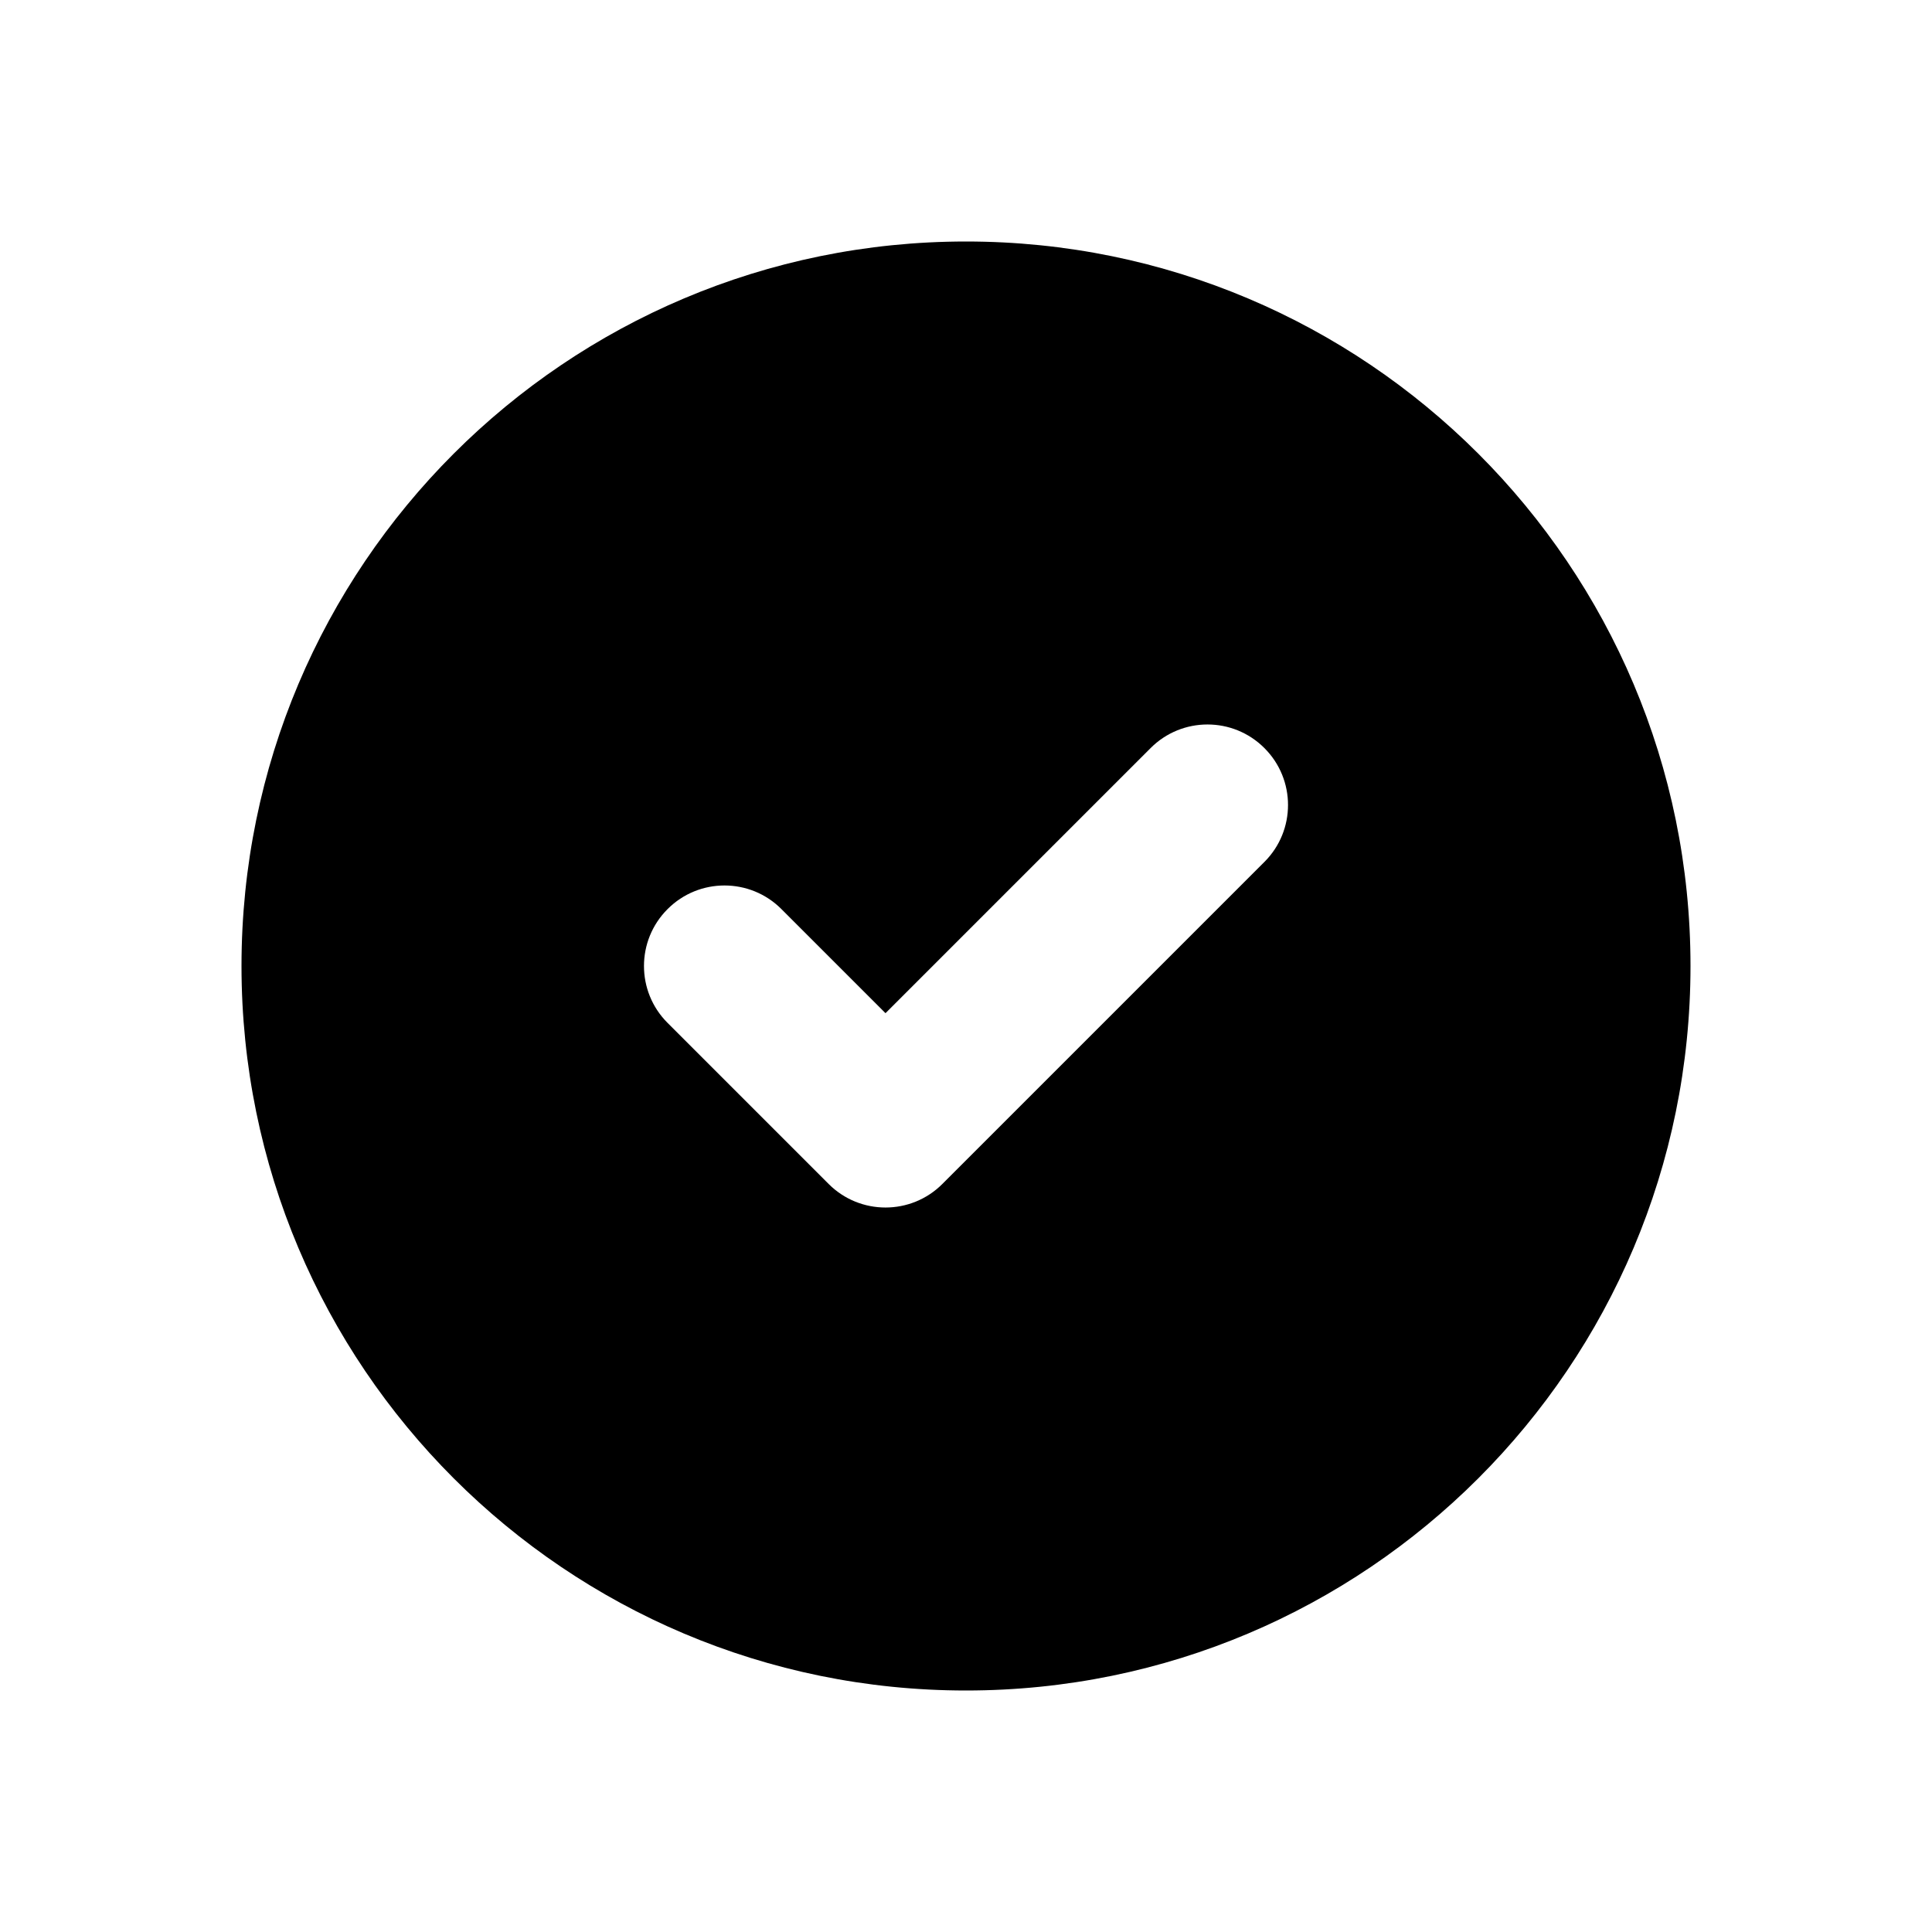
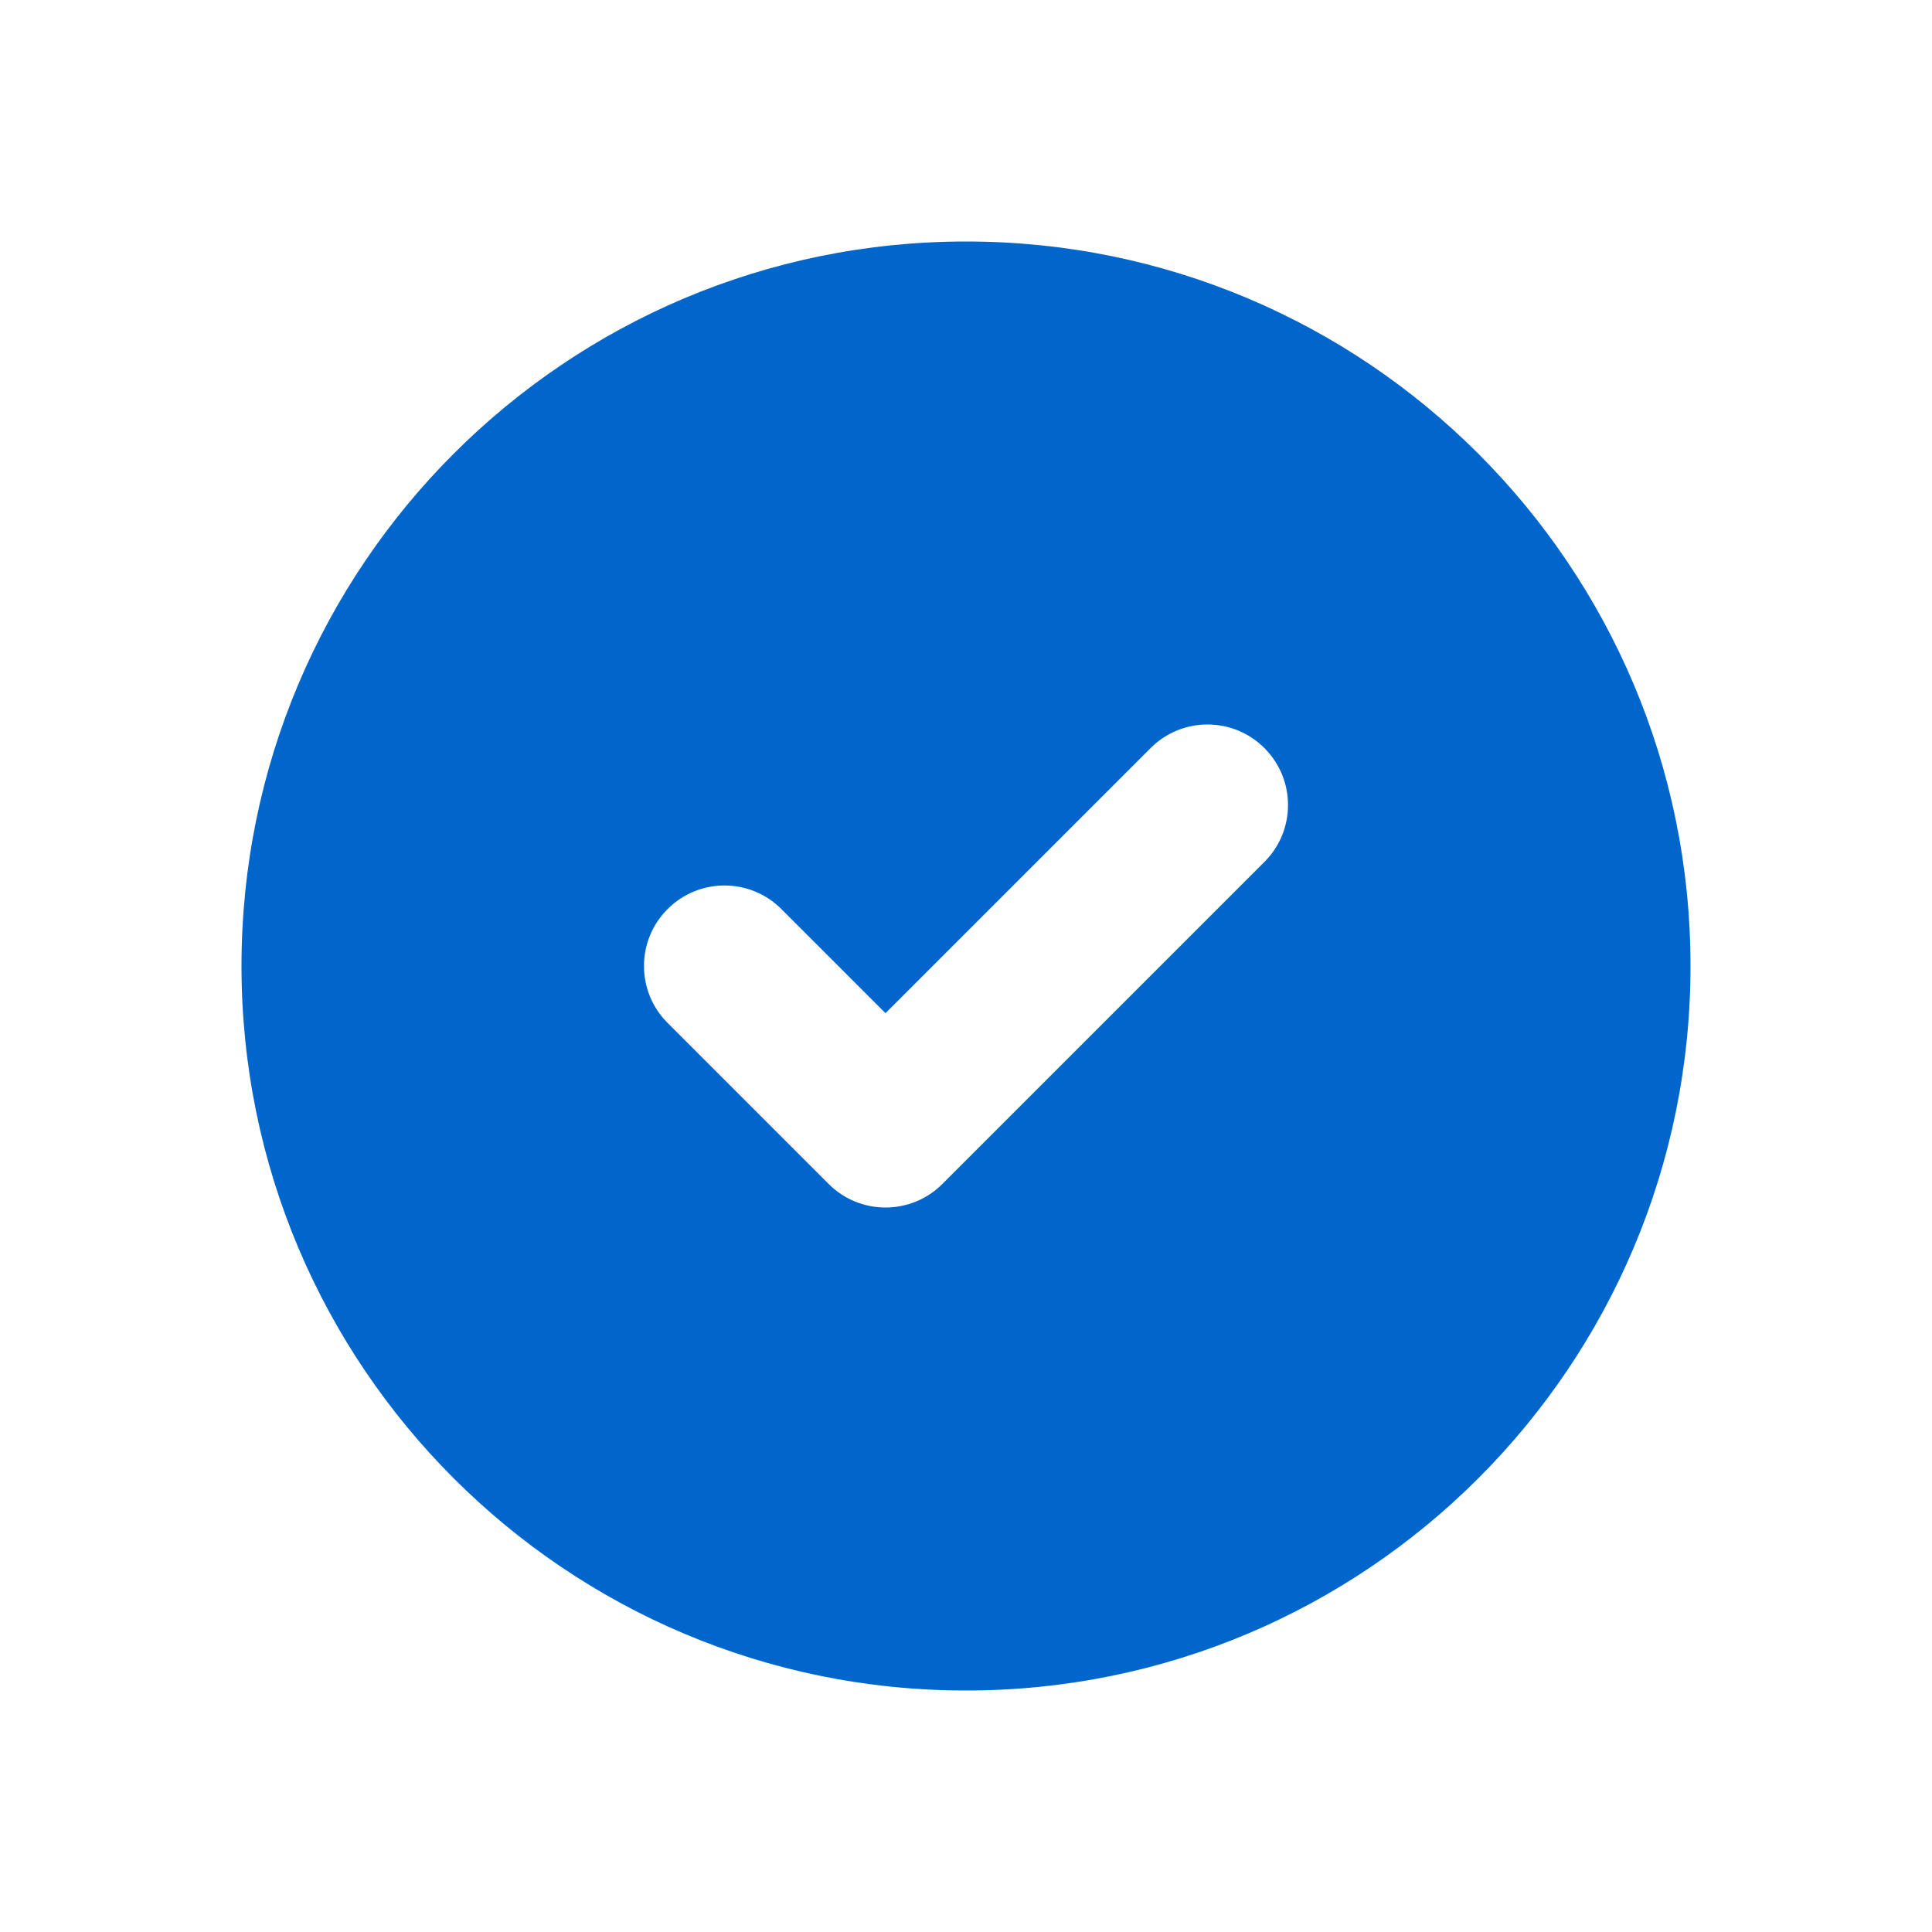
<svg xmlns="http://www.w3.org/2000/svg" width="24" height="24" viewBox="0 0 24 24" fill="none">
-   <path fill-rule="evenodd" clip-rule="evenodd" d="M21 12C21 16.971 16.971 21 12 21C7.029 21 3 16.971 3 12C3 7.029 7.029 3 12 3C16.971 3 21 7.029 21 12ZM15.707 10.707C16.098 10.317 16.098 9.683 15.707 9.293C15.317 8.902 14.683 8.902 14.293 9.293L11 12.586L9.707 11.293C9.317 10.902 8.683 10.902 8.293 11.293C7.902 11.683 7.902 12.317 8.293 12.707L10.293 14.707C10.683 15.098 11.317 15.098 11.707 14.707L15.707 10.707Z" fill="black" />
+   <path fill-rule="evenodd" clip-rule="evenodd" d="M21 12C21 16.971 16.971 21 12 21C7.029 21 3 16.971 3 12C3 7.029 7.029 3 12 3C16.971 3 21 7.029 21 12ZM15.707 10.707C16.098 10.317 16.098 9.683 15.707 9.293C15.317 8.902 14.683 8.902 14.293 9.293L11 12.586L9.707 11.293C9.317 10.902 8.683 10.902 8.293 11.293C7.902 11.683 7.902 12.317 8.293 12.707L10.293 14.707C10.683 15.098 11.317 15.098 11.707 14.707L15.707 10.707Z" fill="#0066cc" />
</svg>
